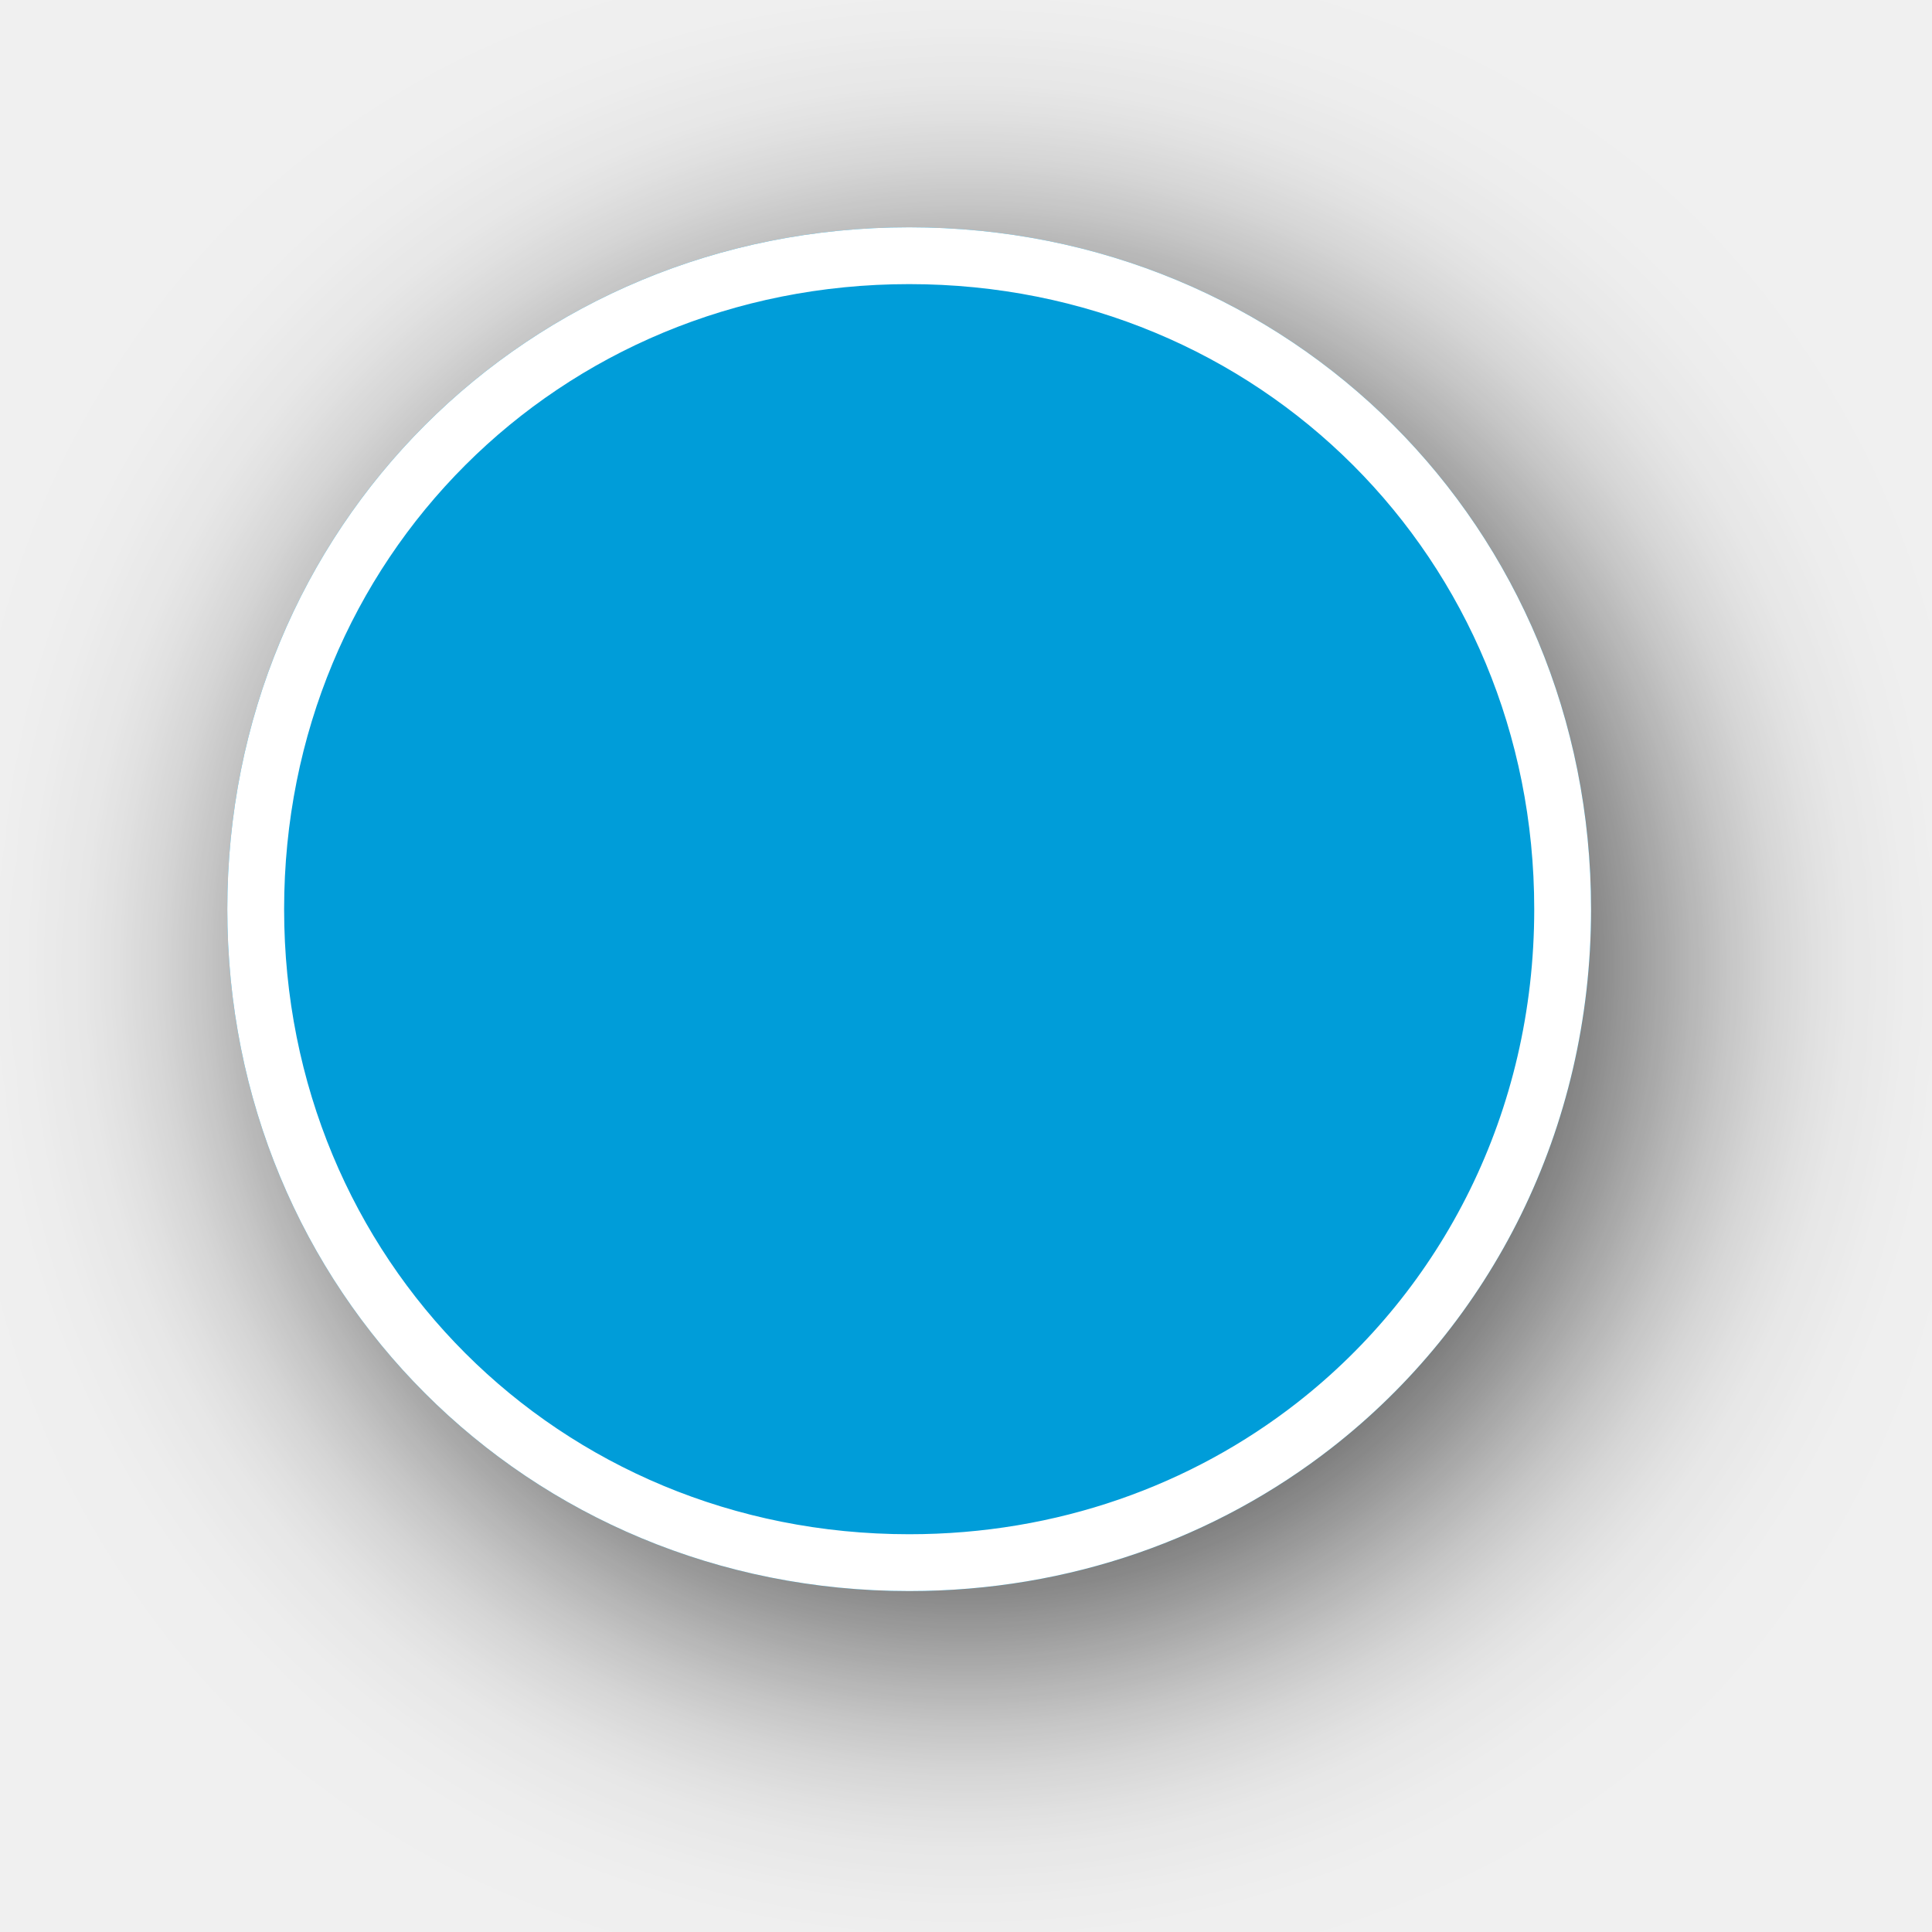
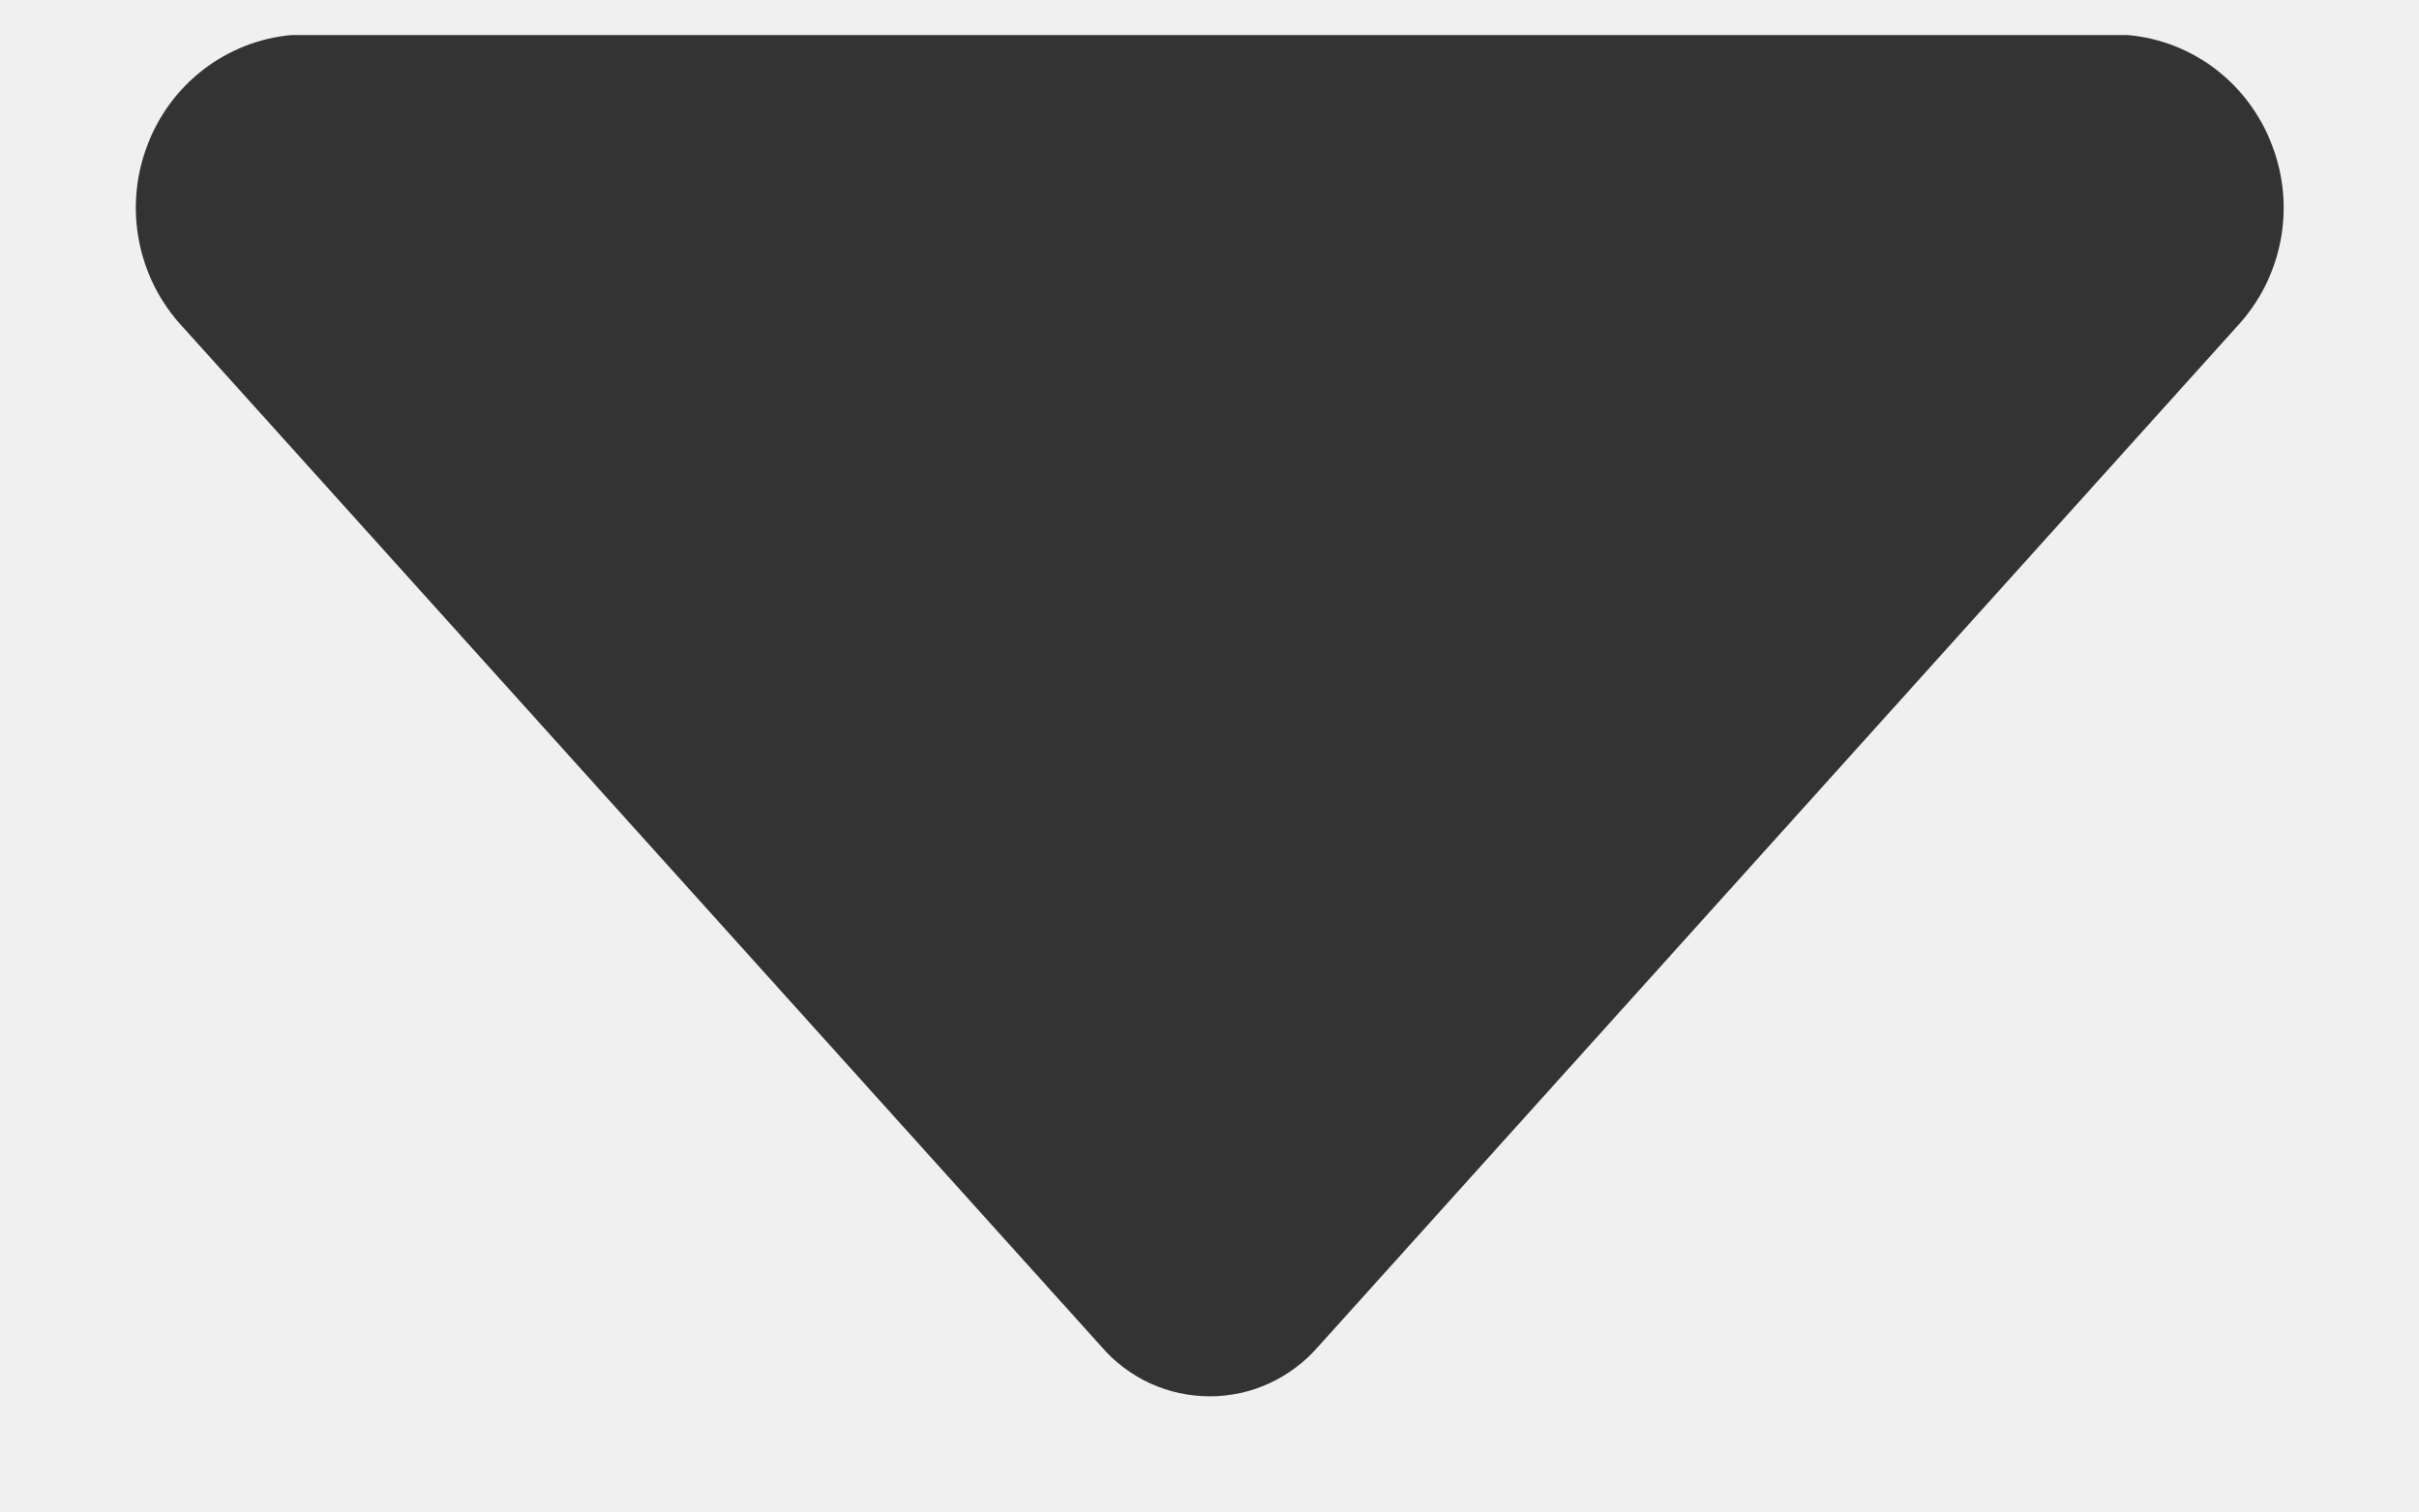
- <svg xmlns="http://www.w3.org/2000/svg" xmlns:xlink="http://www.w3.org/1999/xlink" version="1.1" width="34px" height="34px">
-   <defs>
-     <mask fill="white" id="clip19">
-       <path d="M 0 12  C 0 5.28  5.28 0  12 0  C 18.72 0  24 5.28  24 12  C 24 15.888  22.232 19.295  19.441 21.475  C 17.408 23.062  14.832 24  12 24  C 5.28 24  0 18.72  0 12  Z " fill-rule="evenodd" />
-     </mask>
-     <filter x="7px" y="423px" width="34px" height="34px" filterUnits="userSpaceOnUse" id="filter20">
-       <feOffset dx="1" dy="1" in="SourceAlpha" result="shadowOffsetInner" />
-       <feGaussianBlur stdDeviation="2.5" in="shadowOffsetInner" result="shadowGaussian" />
-       <feComposite in2="shadowGaussian" operator="atop" in="SourceAlpha" result="shadowComposite" />
-       <feColorMatrix type="matrix" values="0 0 0 0 0  0 0 0 0 0  0 0 0 0 0  0 0 0 0.698 0  " in="shadowComposite" />
-     </filter>
-     <g id="widget21">
-       <path d="M 0 12  C 0 5.28  5.28 0  12 0  C 18.72 0  24 5.28  24 12  C 24 15.888  22.232 19.295  19.441 21.475  C 17.408 23.062  14.832 24  12 24  C 5.28 24  0 18.72  0 12  Z " fill-rule="nonzero" fill="#009dd9" stroke="none" transform="matrix(1 0 0 1 11 427 )" />
-       <path d="M 0 12  C 0 5.28  5.28 0  12 0  C 18.72 0  24 5.28  24 12  C 24 15.888  22.232 19.295  19.441 21.475  C 17.408 23.062  14.832 24  12 24  C 5.28 24  0 18.72  0 12  Z " stroke-width="2" stroke="#ffffff" fill="none" transform="matrix(1 0 0 1 11 427 )" mask="url(#clip19)" />
-     </g>
-   </defs>
-   <g transform="matrix(1 0 0 1 -7 -423 )">
-     <use xlink:href="#widget21" filter="url(#filter20)" />
-     <use xlink:href="#widget21" />
+ <svg xmlns="http://www.w3.org/2000/svg" version="1.1" width="8px" height="5px">
+   <g transform="matrix(1 0 0 1 -1342 -1272 )">
+     <path d="M 7.515 0.483  C 7.593 0.689  7.547 0.92  7.398 1.08  L 4.36 4.454  C 4.269 4.559  4.138 4.619  4.001 4.619  C 3.863 4.619  3.732 4.559  3.642 4.454  L 0.603 1.08  C 0.455 0.921  0.409 0.689  0.486 0.484  C 0.562 0.279  0.747 0.136  0.963 0.116  L 7.037 0.116  C 7.253 0.135  7.438 0.277  7.515 0.483  Z " fill-rule="nonzero" fill="#333333" stroke="none" transform="matrix(1 0 0 1 1342 1272 )" />
  </g>
</svg>
